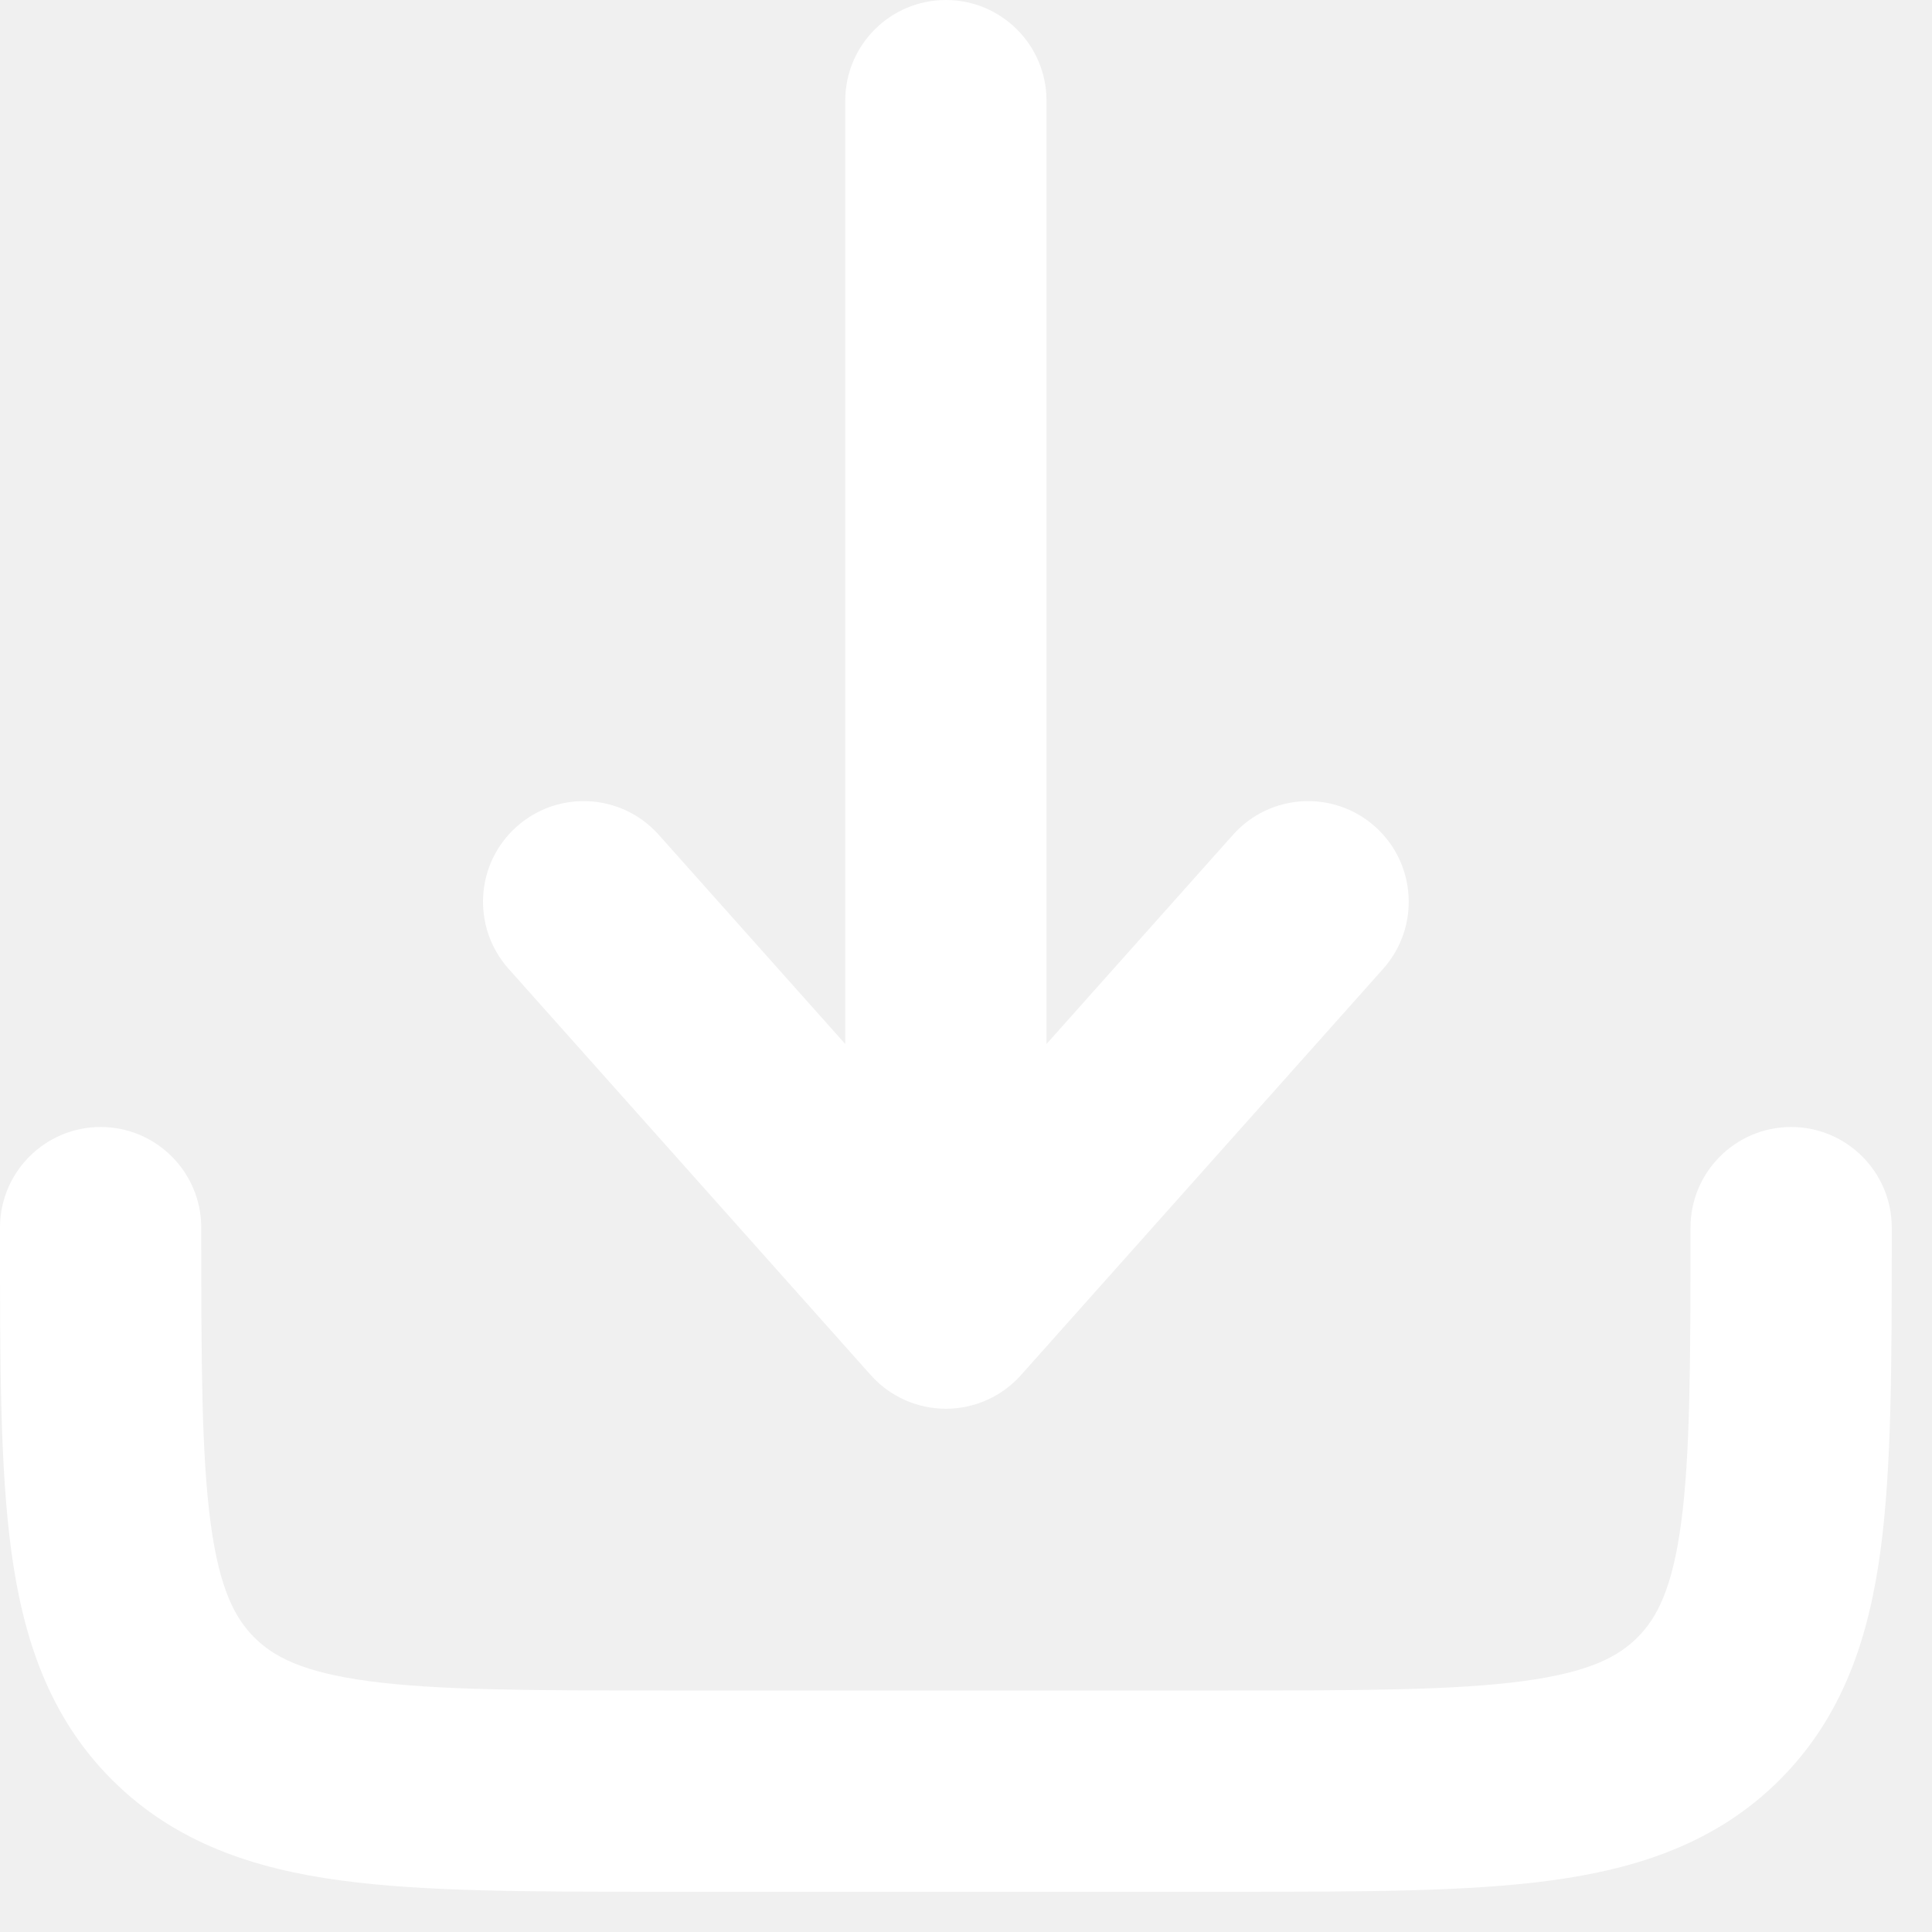
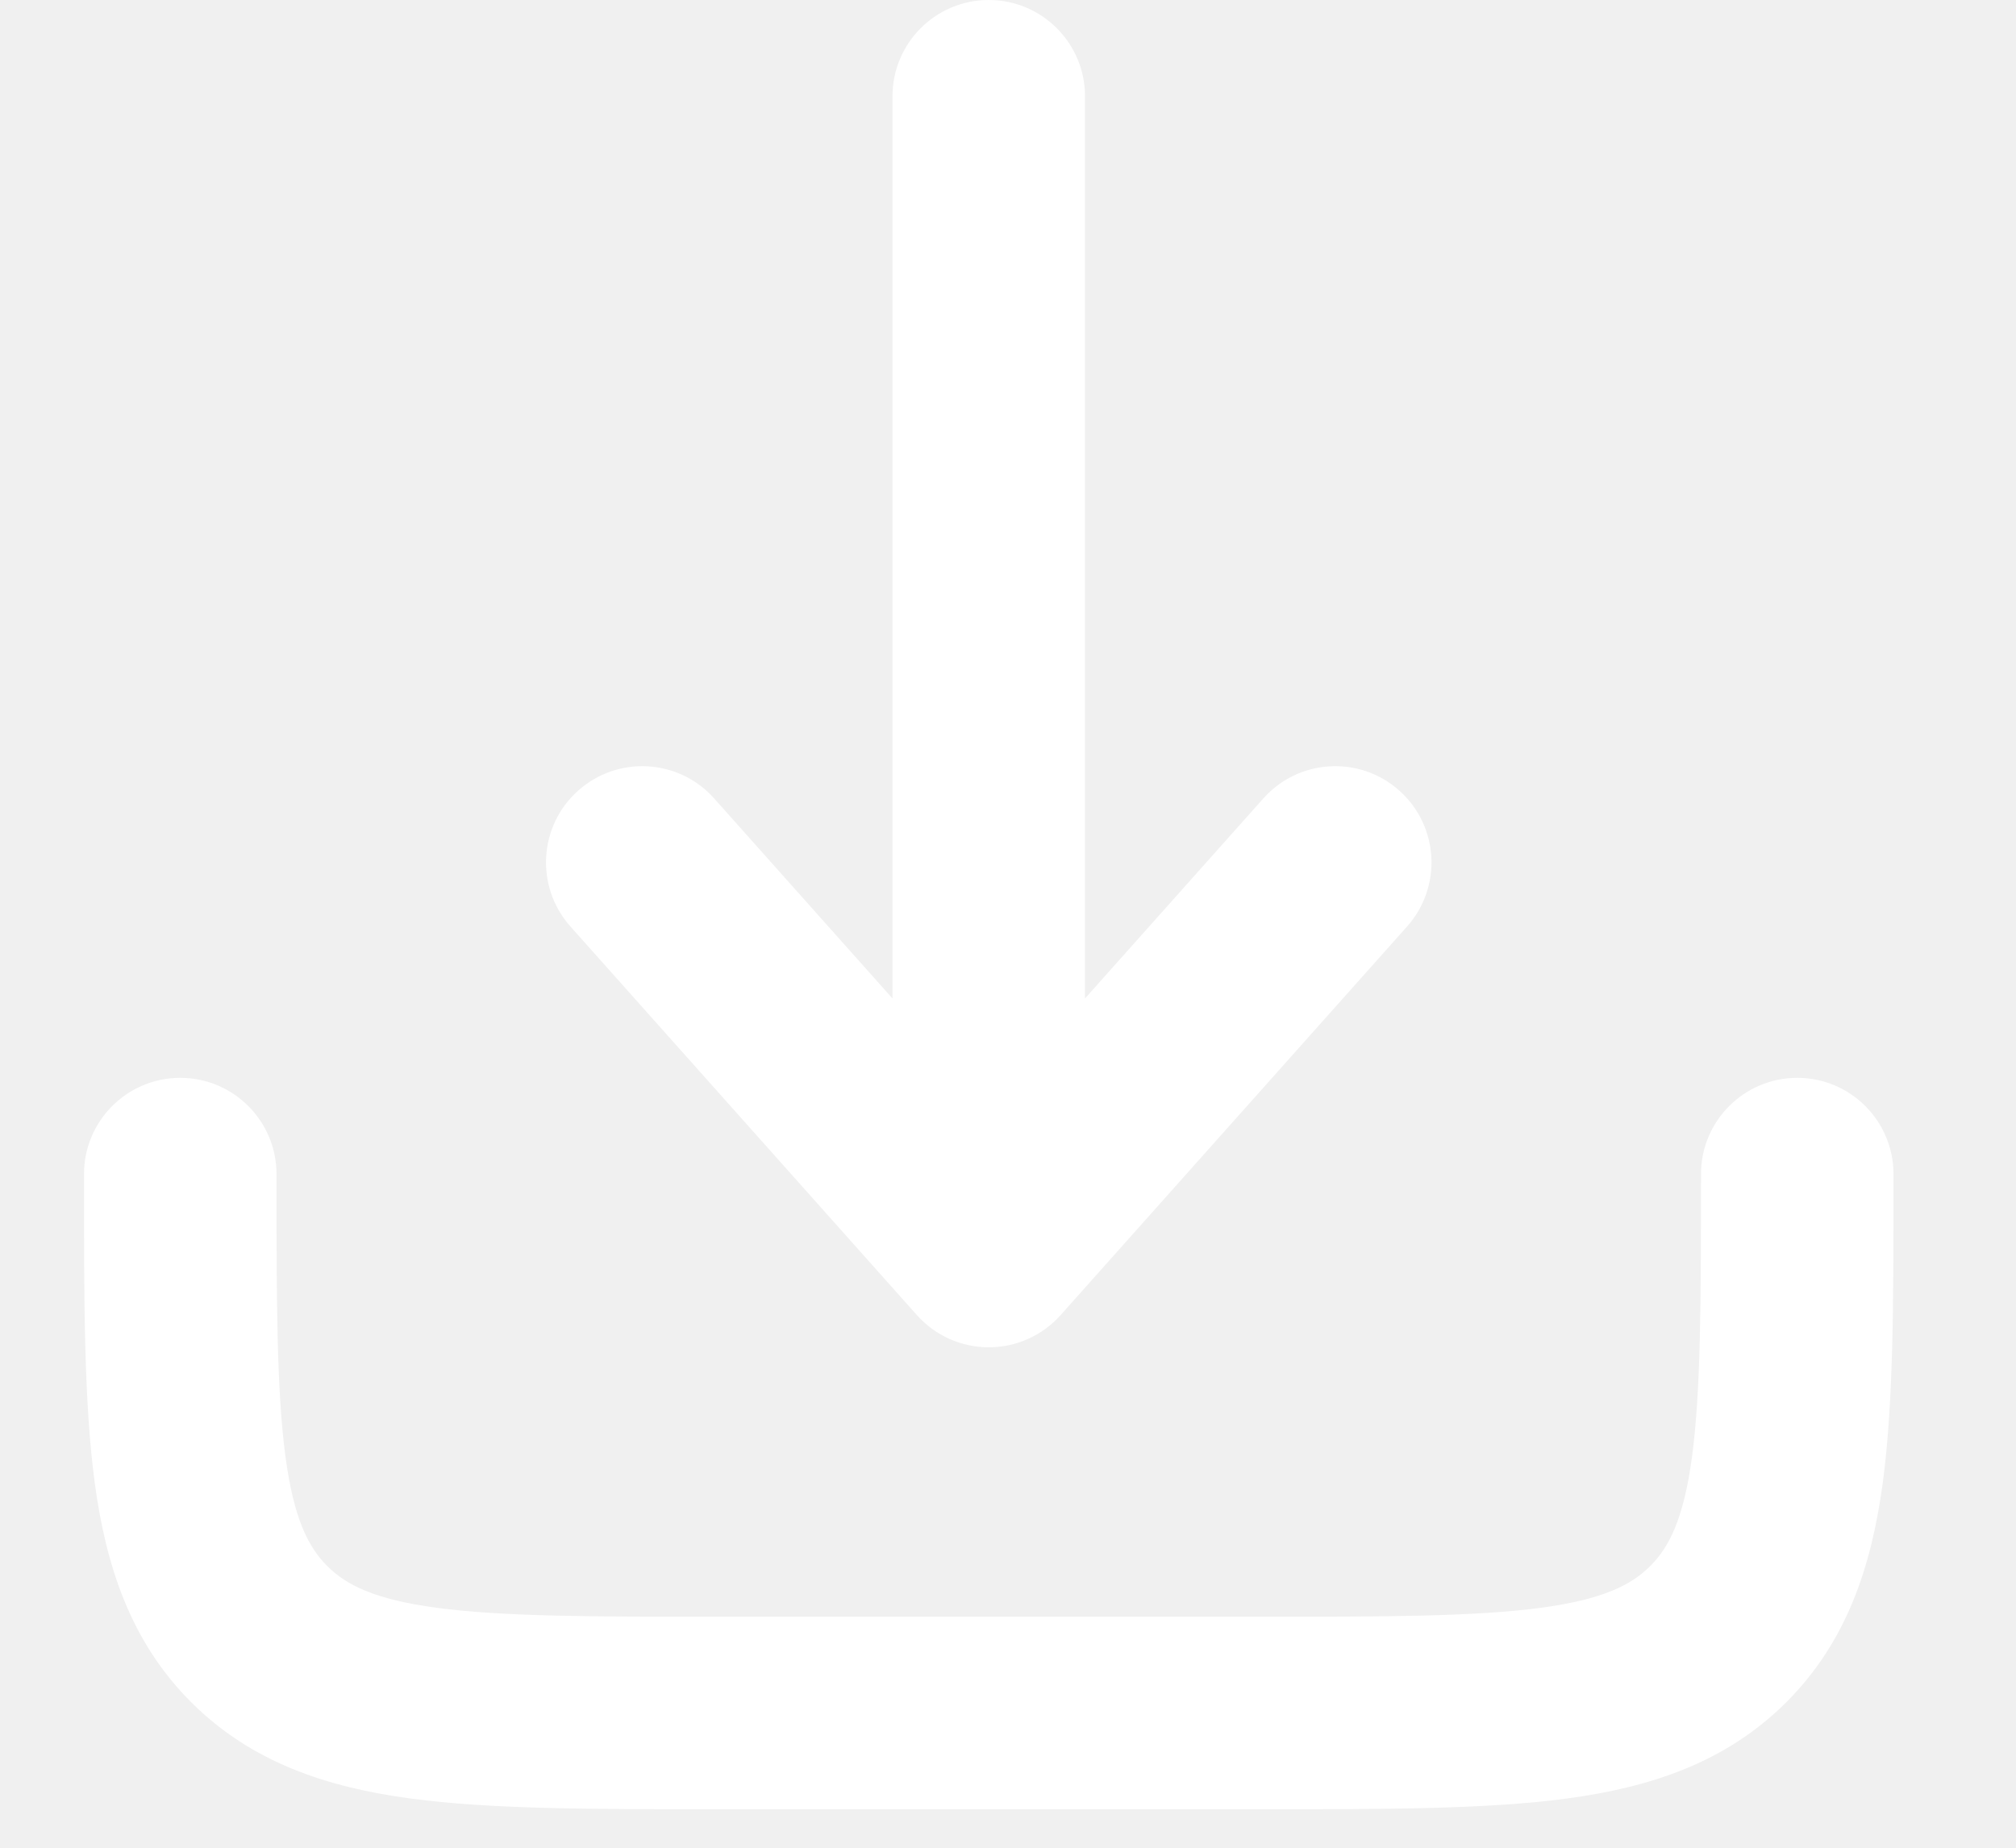
- <svg xmlns="http://www.w3.org/2000/svg" width="24" height="24" viewBox="0 0 24 24" fill="none">
+ <svg xmlns="http://www.w3.org/2000/svg" width="24" height="22" viewBox="0 0 24 24" fill="none">
  <path fill-rule="evenodd" clip-rule="evenodd" d="M1.25 14C1.94 14 2.5 14.56 2.5 15.25C2.5 16.935 2.503 18.073 2.617 18.924C2.727 19.738 2.917 20.099 3.159 20.341C3.401 20.583 3.762 20.773 4.576 20.883C5.427 20.997 6.565 21 8.25 21H15.25C16.935 21 18.073 20.997 18.924 20.883C19.738 20.773 20.099 20.583 20.341 20.341C20.583 20.099 20.773 19.738 20.883 18.924C20.997 18.073 21 16.935 21 15.25C21 14.56 21.56 14 22.25 14C22.94 14 23.5 14.56 23.5 15.25V15.337C23.5 16.913 23.5 18.22 23.361 19.257C23.214 20.349 22.892 21.325 22.109 22.109C21.325 22.892 20.349 23.214 19.257 23.361C18.22 23.5 16.913 23.5 15.337 23.5H8.163C6.587 23.5 5.28 23.5 4.243 23.361C3.151 23.214 2.175 22.892 1.391 22.109C0.608 21.325 0.286 20.349 0.139 19.257C-8.43406e-05 18.22 -4.53651e-05 16.913 1.72261e-06 15.337C2.55708e-06 15.308 3.39154e-06 15.279 3.39154e-06 15.25C3.39154e-06 14.56 0.56 14 1.25 14Z" fill="white" />
  <path fill-rule="evenodd" clip-rule="evenodd" d="M11.75 0C12.44 0 13 0.56 13 1.25V12.969L15.317 10.37C15.776 9.855 16.567 9.809 17.082 10.269C17.597 10.728 17.642 11.518 17.183 12.034L12.683 17.082C12.446 17.348 12.106 17.5 11.75 17.5C11.394 17.5 11.054 17.348 10.817 17.082L6.317 12.034C5.858 11.518 5.903 10.728 6.418 10.269C6.934 9.809 7.724 9.855 8.183 10.37L10.5 12.969V1.25C10.5 0.56 11.06 0 11.75 0Z" fill="white" />
</svg>
